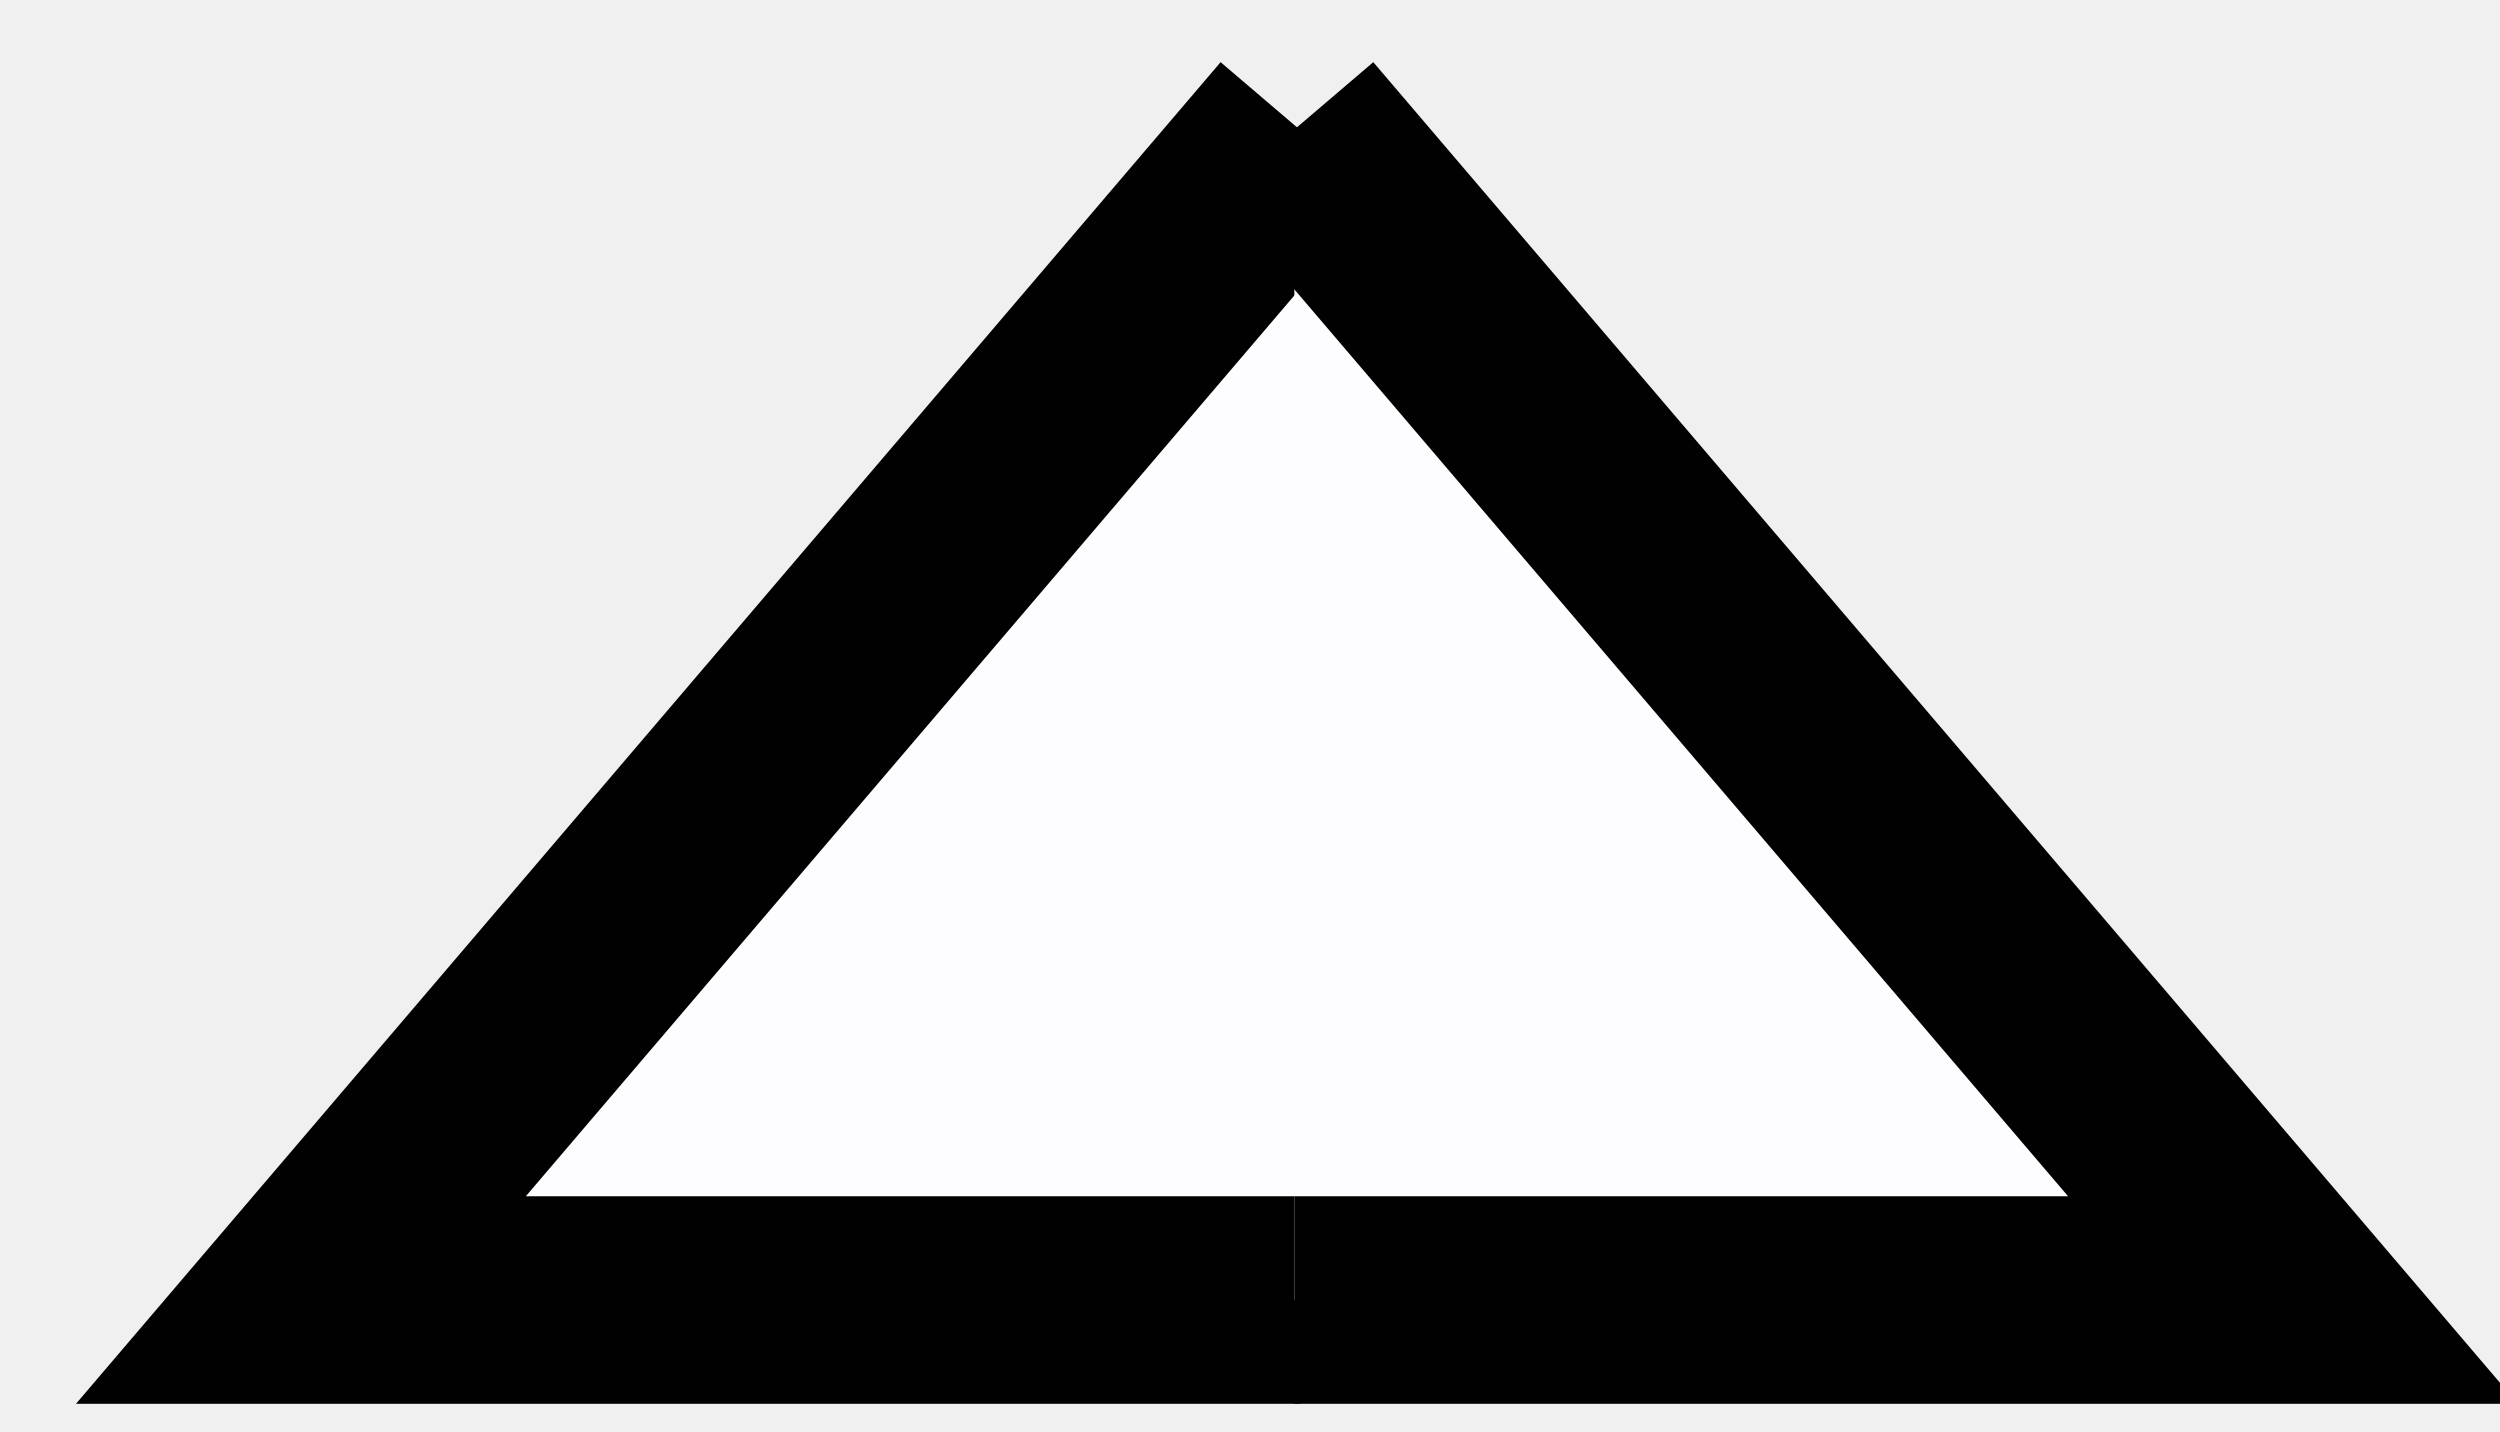
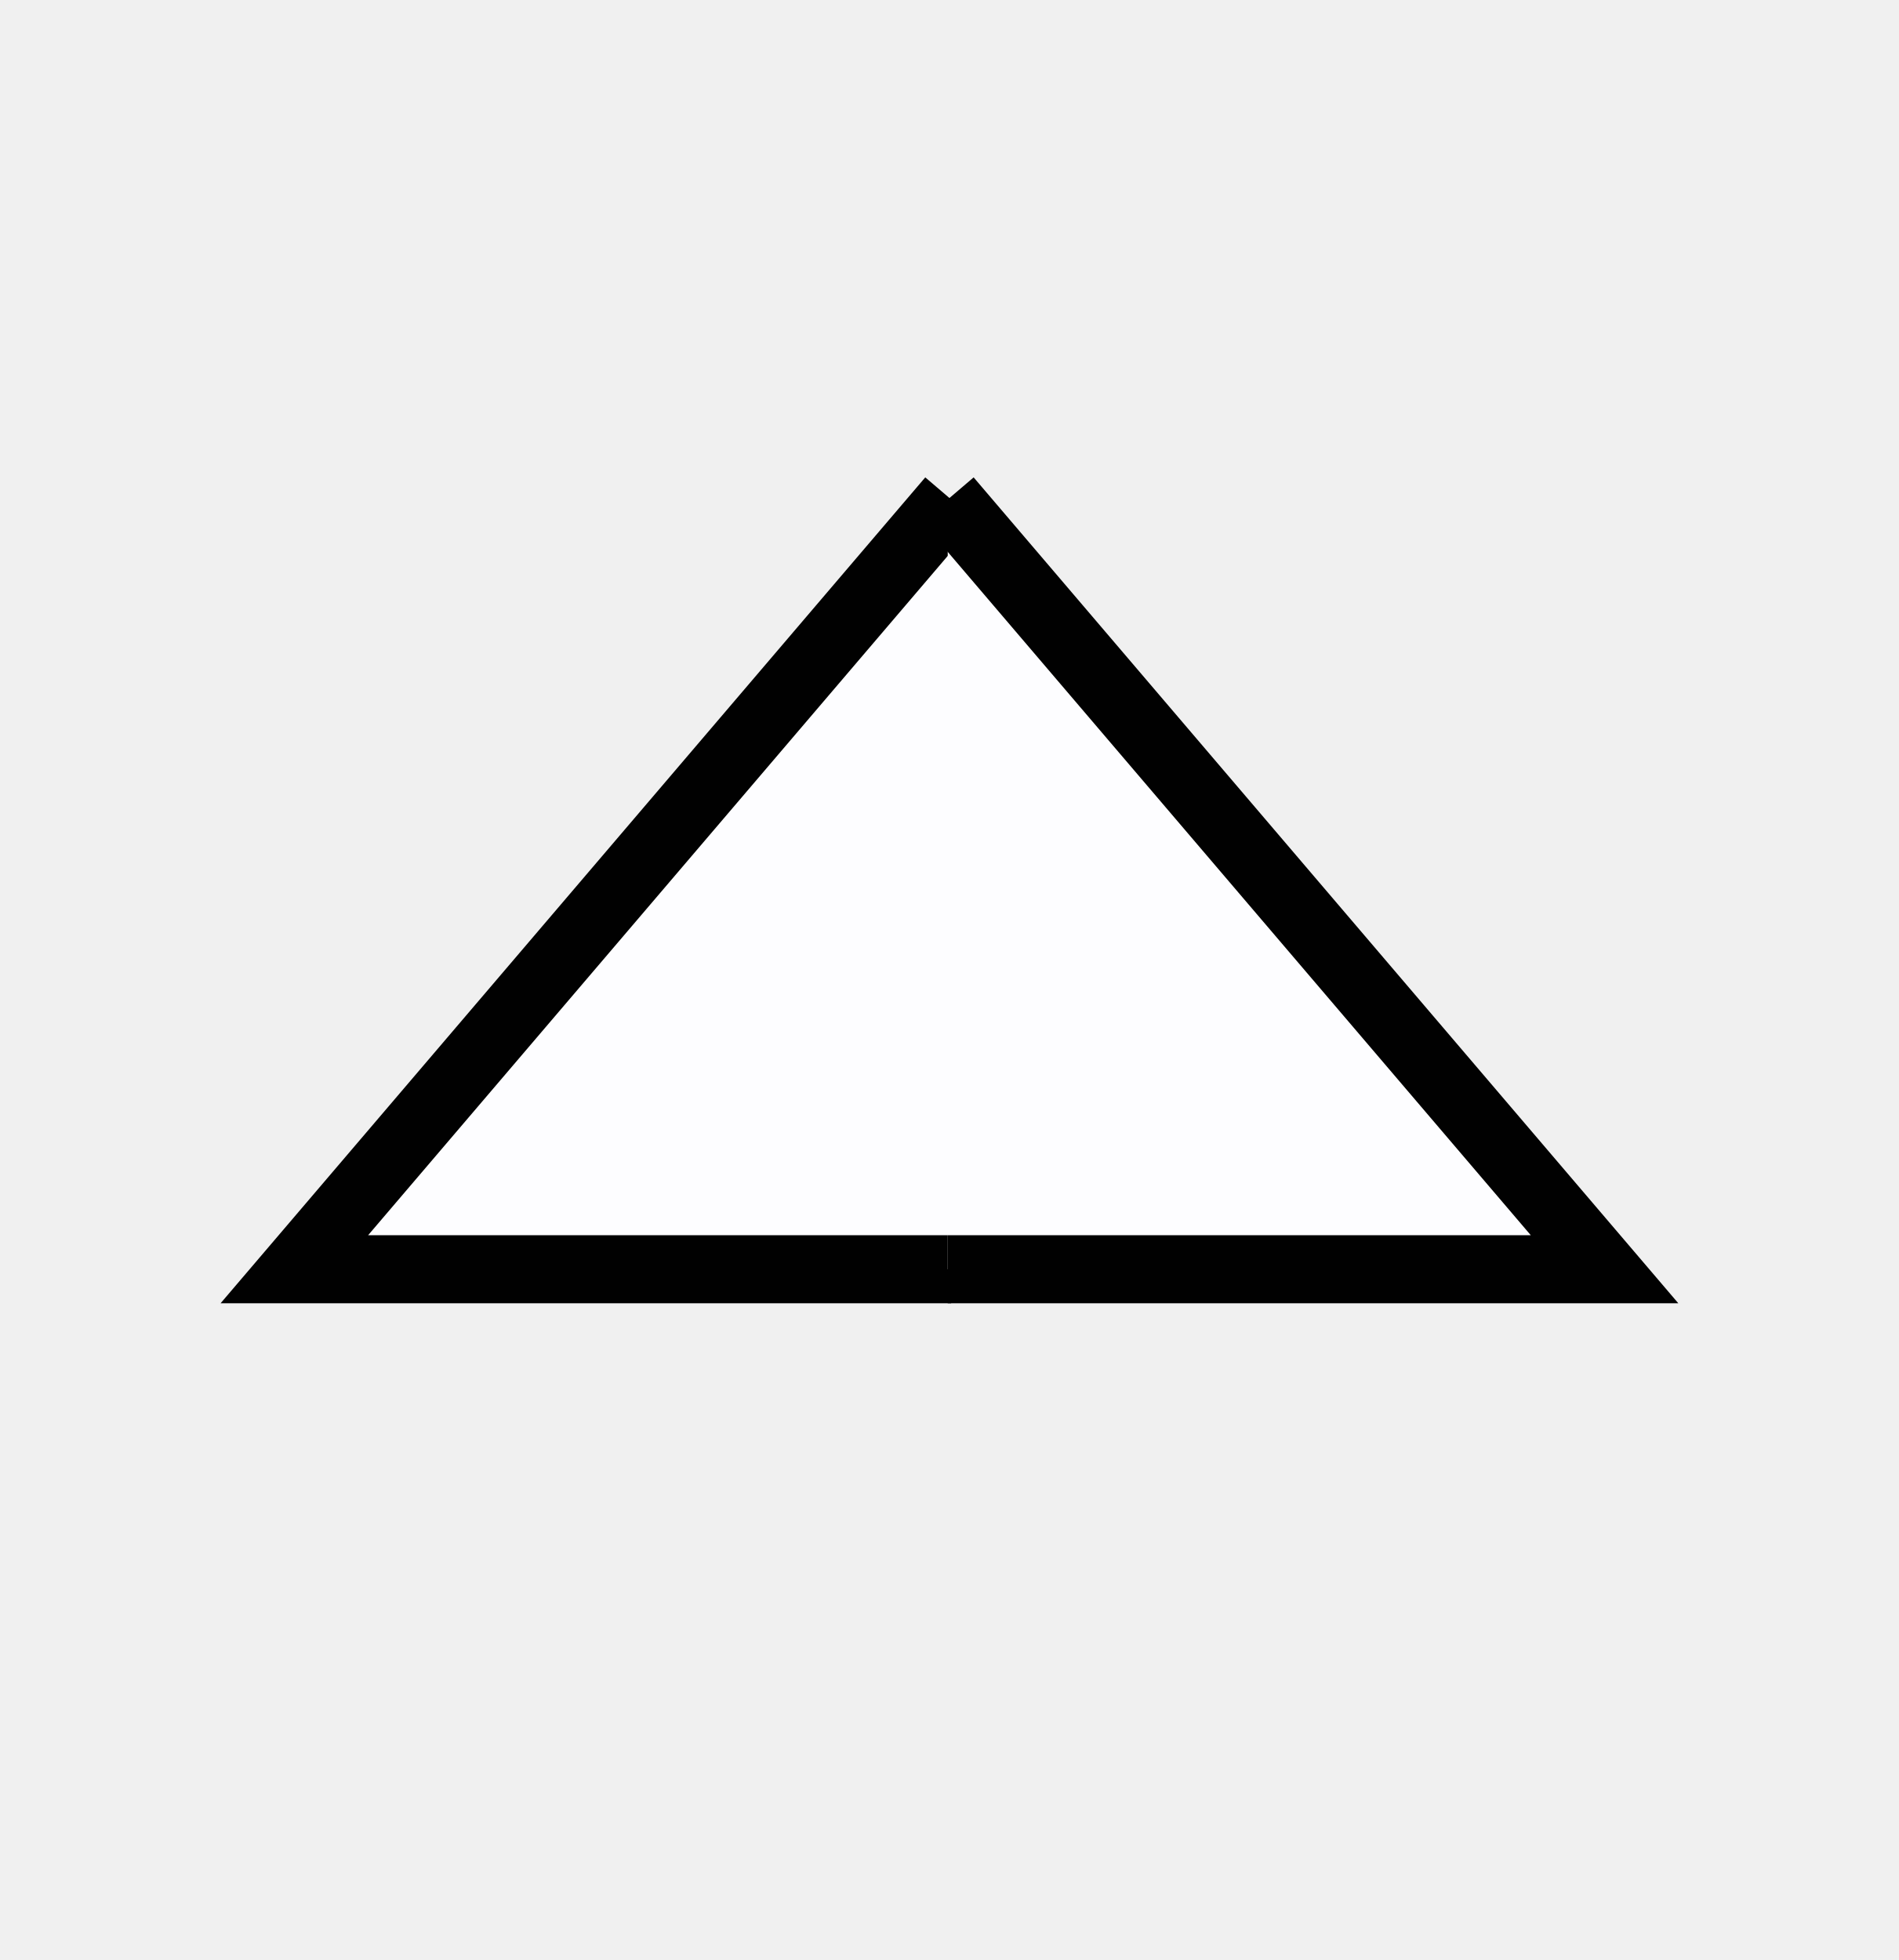
- <svg xmlns="http://www.w3.org/2000/svg" version="1.1" id="Layer_2" x="0px" y="0px" width="120.475px" height="69px" viewBox="77 95.5 120.475 69" style="enable-background:new 77 95.5 120.475 69;" xml:space="preserve">
+ <svg xmlns="http://www.w3.org/2000/svg" version="1.1" id="Layer_2" x="0px" y="0px" width="279px" height="288px" viewBox="0 0 279 288" style="enable-background:new 0 0 279 288;" xml:space="preserve">
  <style type="text/css">

	.st0{fill:#FDFDFF;stroke:#010101;stroke-width:10;stroke-miterlimit:10;}
	.st1{fill:#FFFFFF;stroke:#000000;stroke-miterlimit:10;}
	.st2{fill:#484FAA;stroke:#FFFFFF;stroke-width:5;stroke-miterlimit:10;}
	.st3{display:inline;fill:none;stroke:#000000;stroke-width:9;stroke-miterlimit:10;}
	.st4{display:inline;fill:#7F9E3D;stroke:#000000;stroke-width:3;stroke-miterlimit:10;}
	.st5{display:inline;fill:none;stroke:#000000;stroke-width:4;stroke-miterlimit:10;}
	.st6{display:inline;fill:#FFFFFF;stroke:#000000;stroke-width:5;stroke-miterlimit:10;}
	.st7{display:inline;fill:#CACAEF;stroke:#000000;stroke-miterlimit:10;}
	.st8{display:inline;fill:none;stroke:#000000;stroke-width:3;stroke-miterlimit:10;}
	.st9{display:inline;fill:#FFFFFF;stroke:#000000;stroke-width:4;stroke-miterlimit:10;}
	.st10{fill:none;stroke:#000000;stroke-width:3;stroke-miterlimit:10;}
	.st11{display:inline;}
	.st12{display:none;opacity:0.3;stroke:#000000;stroke-miterlimit:10;enable-background:new    ;}
	.st13{display:none;fill:#7F9E3D;stroke:#000000;stroke-width:3;stroke-miterlimit:10;}
	.st14{display:inline;fill:#FFFFFF;stroke:#000000;stroke-width:3;stroke-miterlimit:10;}
	.st15{display:none;fill:#E4E4EF;stroke:#000000;stroke-width:2;stroke-miterlimit:10;}
	.st16{display:none;}
	.st17{fill:#FFFFFF;stroke:#000000;stroke-width:3;stroke-miterlimit:10;}

</style>
  <circle class="st12" cx="500" cy="456.711" r="302.542" />
  <g id="Layer_x5F_1" class="st16">
    <path class="st9" d="M444.525,594.475c0,6.627-5.373,12-12,12H331.102c-6.627,0-12-5.373-12-12V348.982c0-6.627,5.373-12,12-12   h101.424c6.627,0,12,5.373,12,12V594.475L444.525,594.475z" />
    <path class="st9" d="M656.459,594.475c0,6.627-5.369,12-12,12H543.033c-6.627,0-12-5.373-12-12V348.982c0-6.627,5.373-12,12-12   h101.426c6.631,0,12,5.373,12,12V594.475z" />
    <path class="st9" d="M569.949,515.729c0,6.627-5.373,12-12,12H456.525c-6.627,0-12-5.373-12-12V270.236c0-6.627,5.373-12,12-12   h101.424c6.627,0,12,5.373,12,12V515.729z" />
    <path class="st6" d="M723.729,521.115c0,13.262-10.744,24-24,24H300.271c-13.256,0-24-10.738-24-24V318.271   c0-13.254,10.744-24,24-24h399.457c13.256,0,24,10.746,24,24V521.115L723.729,521.115z" />
    <path class="st14" d="M686.174,483.658c0,13.262-10.744,24-24,24H333.898c-13.256,0-24-10.738-24-24v-133.35   c0-13.254,10.744-24,24-24H662.17c13.256,0,24,10.746,24,24L686.174,483.658L686.174,483.658z" />
    <path id="vecmap" class="st3" d="M348.053,427.713c0,31.852,20.467,57.627,45.762,57.627" />
    <path id="vecmap_1_" class="st5" d="M584.477,549.115c0,44.973,39.42,81.355,88.135,81.355" />
    <path id="vecmap_2_" class="st5" d="M412.609,545.115c0,44.973-39.42,81.355-88.135,81.355" />
    <g class="st11">
      <line id="vecmap_3_" class="st10" x1="317.406" y1="356.645" x2="678.428" y2="356.645" />
    </g>
    <g class="st11">
      <line id="vecmap_4_" class="st10" x1="368.543" y1="365.119" x2="368.543" y2="497.322" />
    </g>
    <g class="st11">
      <line id="vecmap_5_" class="st10" x1="637.717" y1="365.119" x2="637.717" y2="497.322" />
    </g>
    <g class="st11">
      <rect id="vecmaprec" x="317.406" y="385.322" class="st17" width="355.205" height="80" />
    </g>
    <g class="st11">
      <line class="st10" x1="317.406" y1="465.322" x2="672.611" y2="465.322" />
    </g>
  </g>
  <text transform="matrix(1 0 0 1 461.9824 703.8975)" style="display:none;enable-background:new    ; font-family:'MyriadPro-Regular'; font-size:72;">3X</text>
  <path class="st1" d="M620.219,343.602" />
  <path class="st15" d="M383.594,609.328c0,0,41.715-44.213,15.287,15.77" />
  <path class="st13" d="M464.223,276.828c0,0-78.91-29.715-127.529,42.813" />
  <g id="Leaf_3_1_" class="st16">
    <path class="st4" d="M470.5,276.5c0,0-98,22-99,126" />
    <path class="st4" d="M371.473,402.48c100.822-25.537,99.053-125.959,99.053-125.959" />
    <path class="st8" d="M470.5,276.5c0,0-103.91,121.786-97.996,125.829" />
    <polyline class="st7" points="391.166,395.17 400.166,380.504 400.166,391.837  " />
    <polyline class="st7" points="414.49,383.839 414.49,369.17 417.834,374.837 421.381,365.837 426.523,374.682  " />
    <polyline class="st7" points="433.984,369.807 434.639,346.091 439.852,363.159  " />
    <polyline class="st7" points="447.576,352.719 445.5,344.75 451.209,347.93  " />
    <polyline class="st7" points="455.527,340.221 449.293,317.328 459.221,332.156  " />
    <polyline class="st7" points="411.371,307.083 408.568,330.643 404.928,313.172  " />
    <polyline class="st7" points="387.262,336.962 390.178,360.507 382.459,344.416  " />
    <polyline class="st7" points="439.557,287.176 438.178,295.293 434.279,290.05  " />
  </g>
  <path class="st2" d="M197.475,456.711" />
  <g id="triangle">
-     <polyline class="st0" points="139.625,101.741 91.5,158.149 139.625,158.149  " />
-     <polyline class="st0" points="139.375,101.741 187.5,158.149 139.375,158.149  " />
+     <polyline class="st0" points="139.75,73.391 43.25,186.5 139.75,186.5  " />
+     <polyline class="st0" points="139.25,73.391 235.75,186.5 139.25,186.5  " />
  </g>
</svg>
